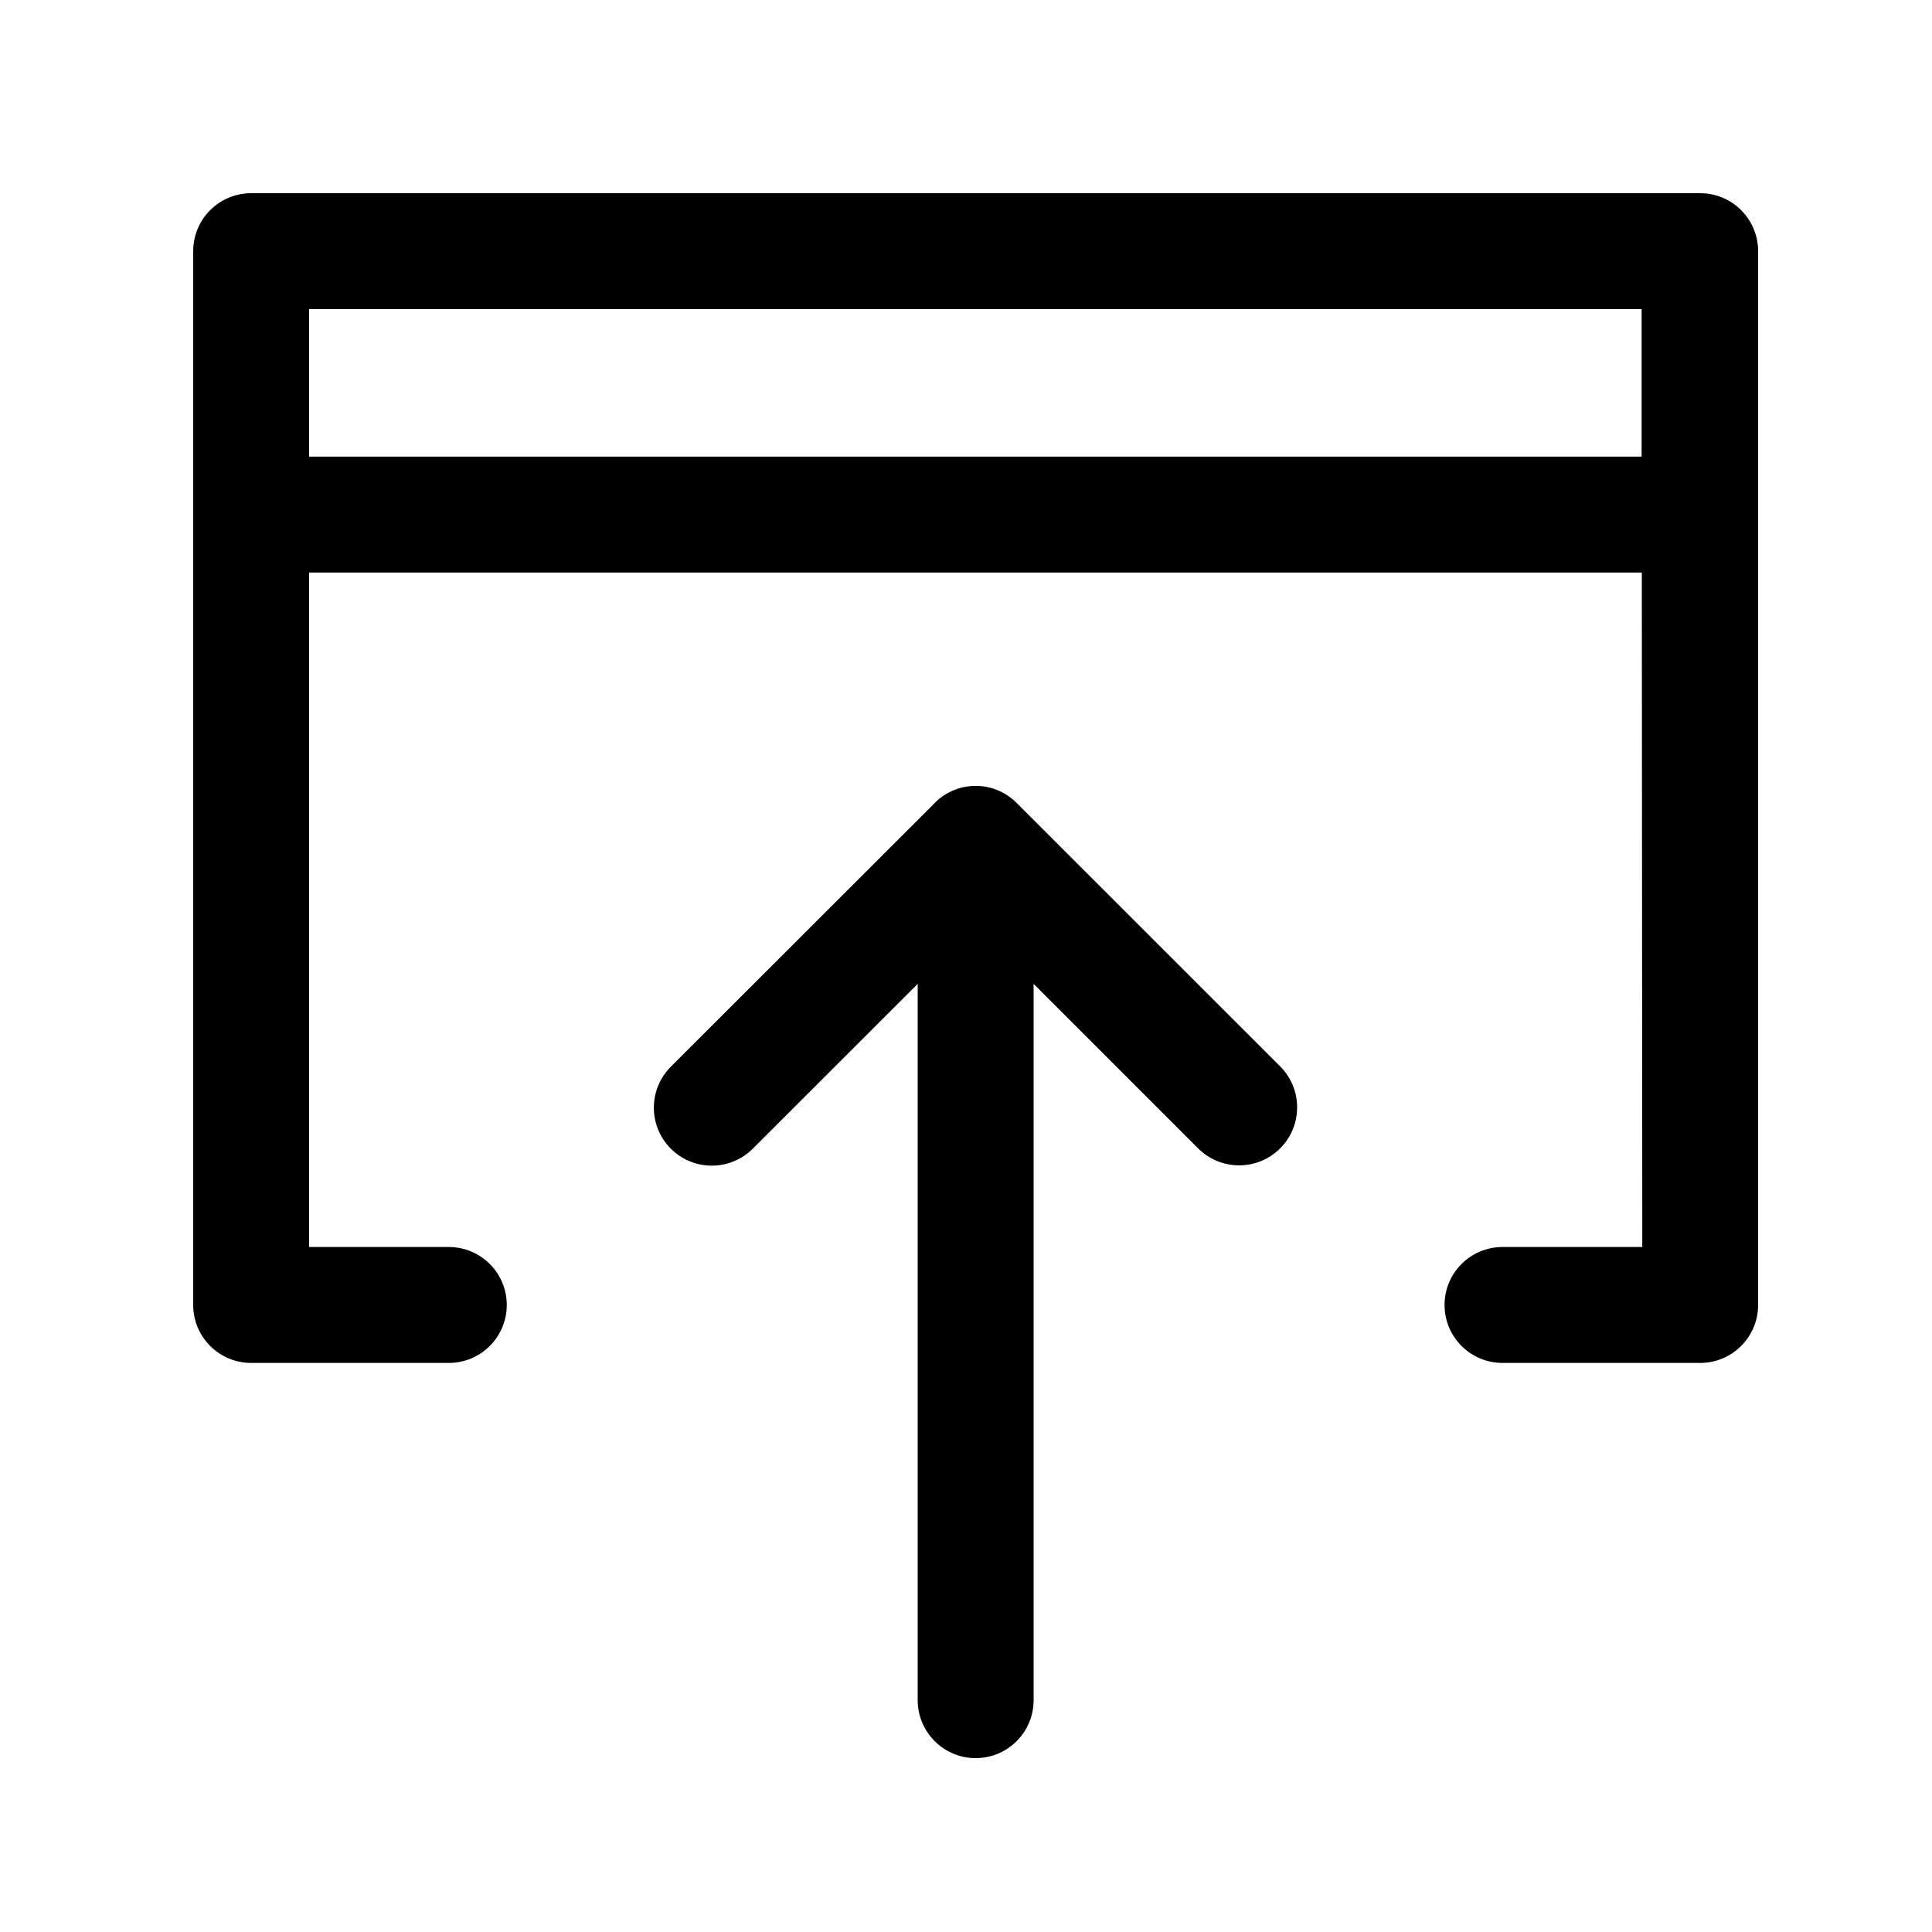
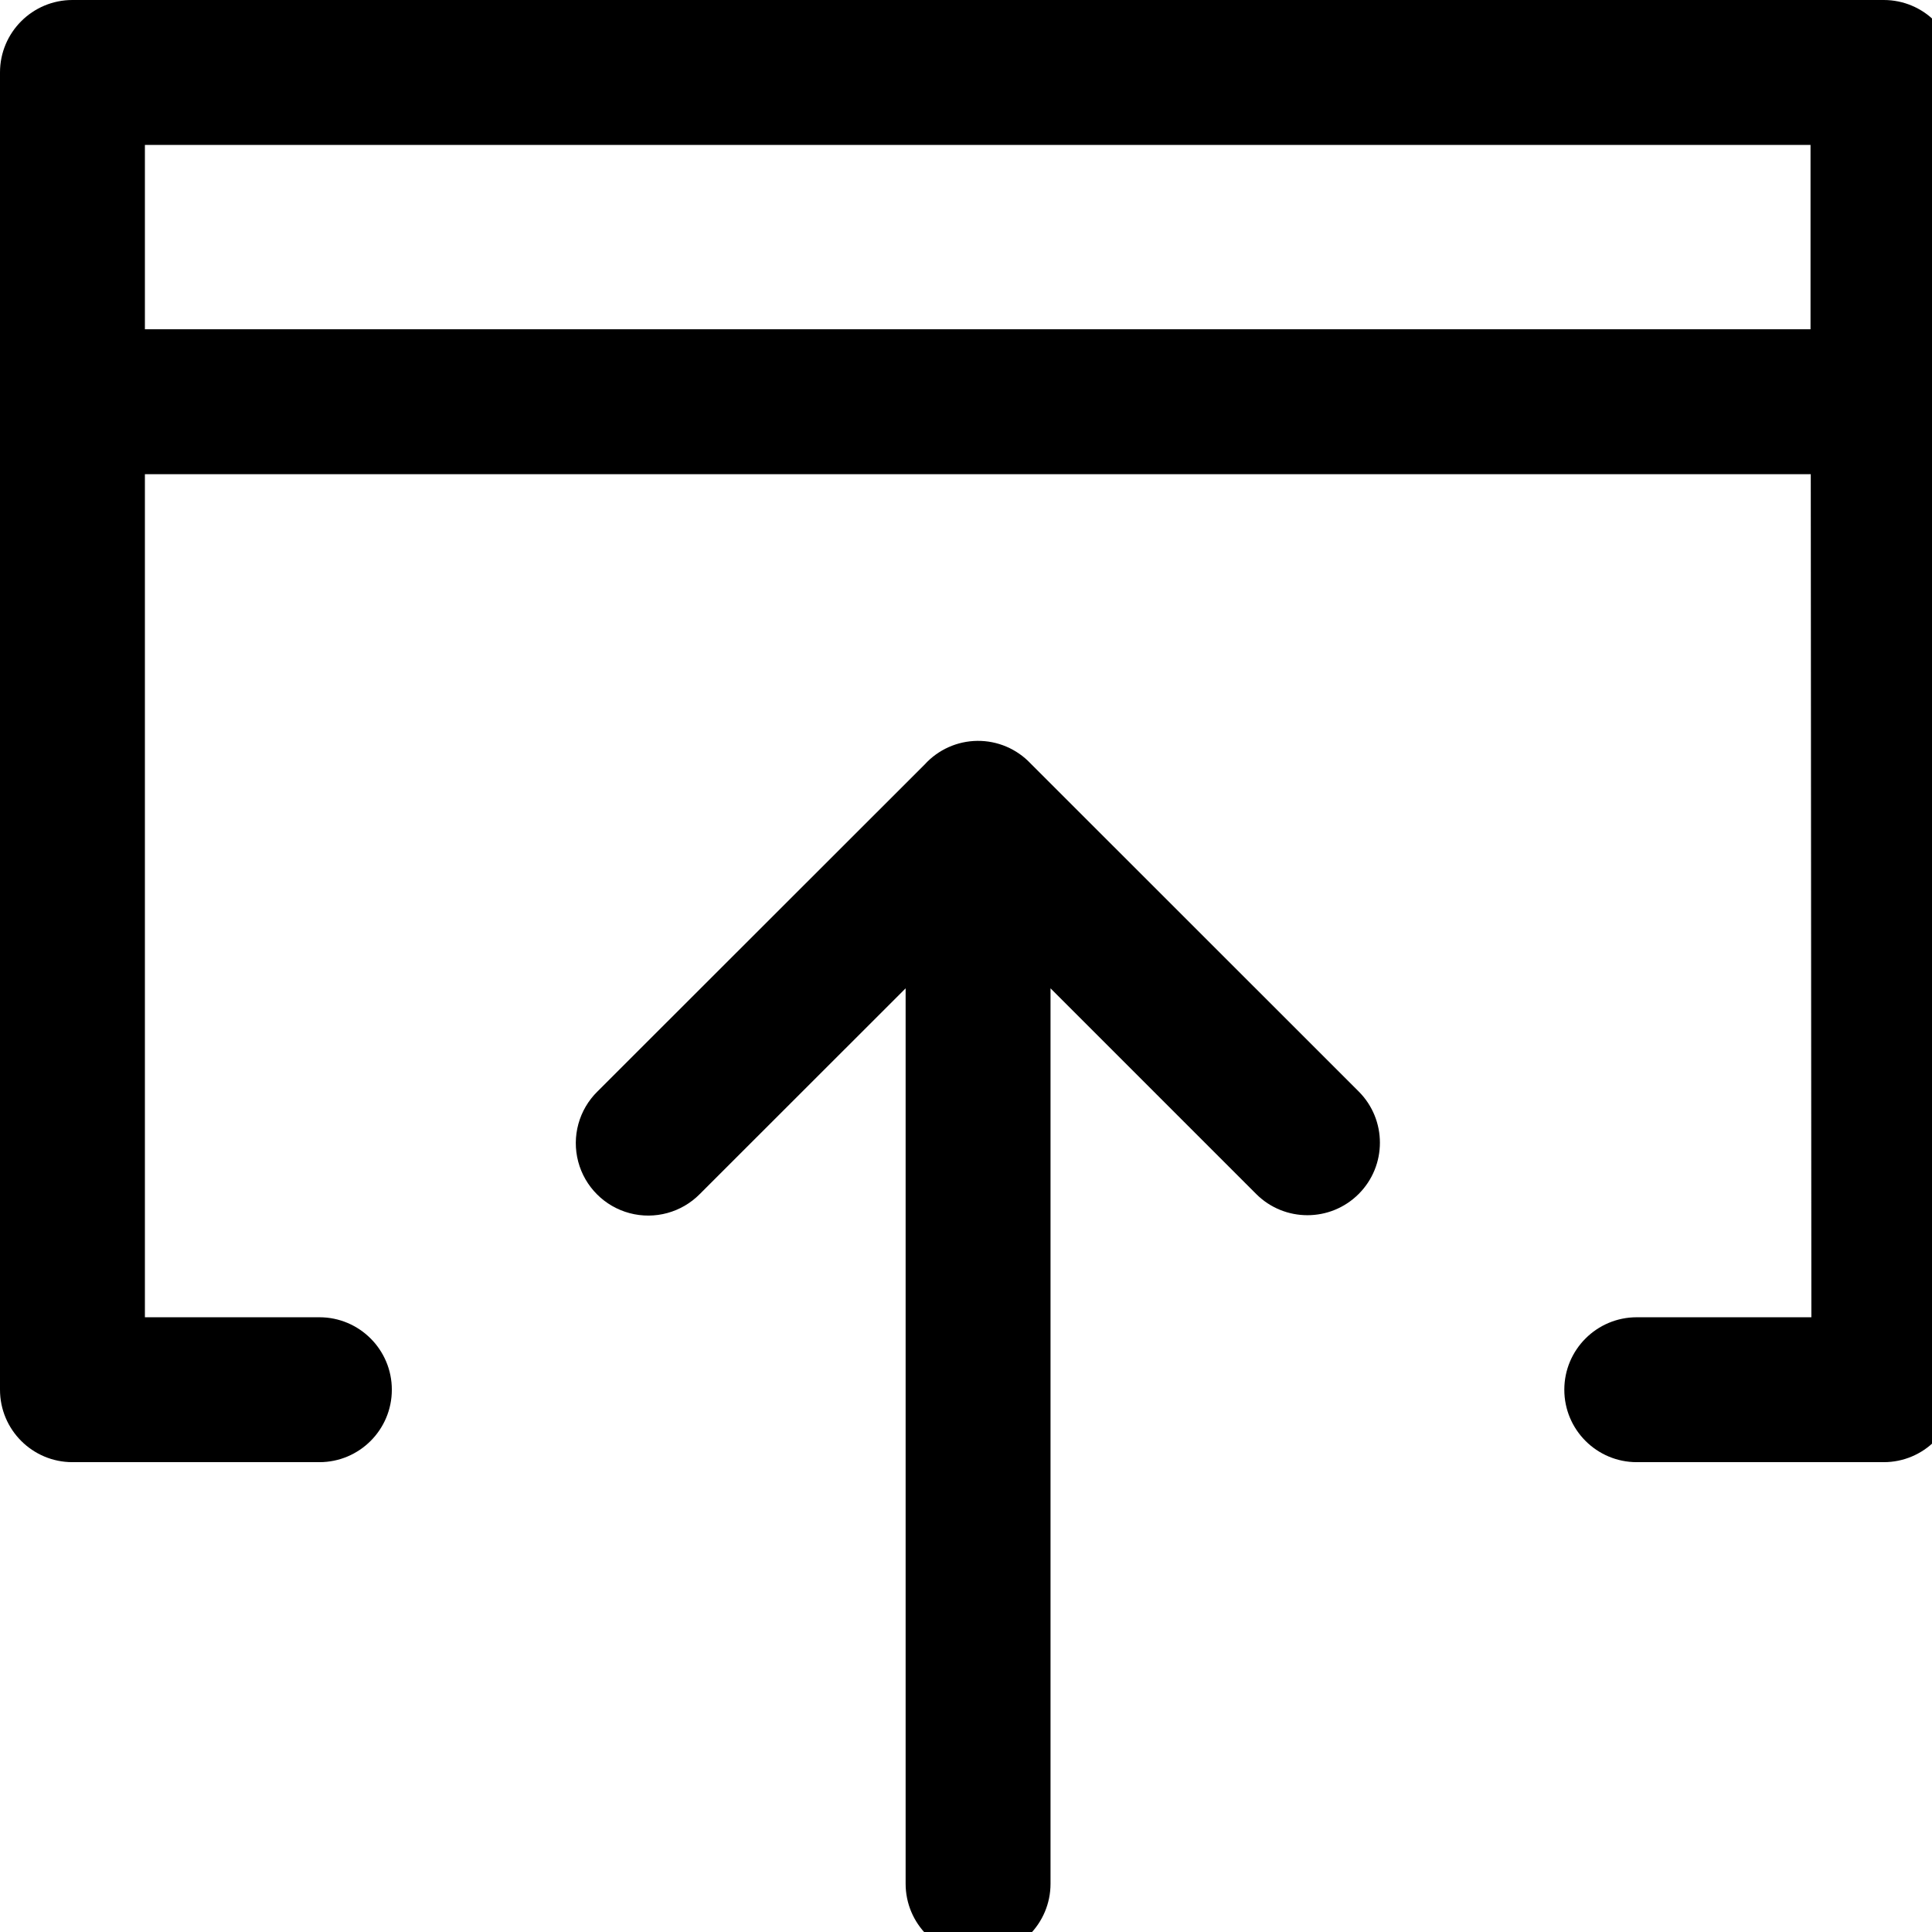
- <svg xmlns="http://www.w3.org/2000/svg" viewBox="0 0 20 20">
-   <path fill="#000" fill-rule="evenodd" d="M10.7 10.185V17.6a.6.6 0 0 1-1.2 0v-7.415l-1.704 1.703a.6.6 0 1 1-.848-.849l2.709-2.707a.598.598 0 0 1 .878-.009l2.717 2.716a.6.6 0 0 1-.849.849L10.7 10.185M3.2 5.927h13.796l.005 6.982h-1.447a.6.6 0 0 0 0 1.2H17.6a.6.6 0 0 0 .6-.6V2.6a.6.6 0 0 0-.6-.6h-15a.6.6 0 0 0-.6.6v2.702a.61.61 0 0 0 0 .05v8.157a.6.6 0 0 0 .6.6h2.046a.6.6 0 0 0 0-1.2H3.2V5.927m13.795-1.2H3.2V3.2h13.794v1.527" />
+ <svg xmlns="http://www.w3.org/2000/svg" viewBox="0 0 16 16">
+   <path fill="#000" fill-rule="evenodd" d="M8.7 8.185V15.6a.6.6 0 0 1-1.2 0V8.185L5.796 9.888a.6.6 0 1 1-.848-.849l2.709-2.707a.598.598 0 0 1 .878-.009l2.717 2.716a.6.6 0 0 1-.849.849L8.7 8.185M1.2 3.927h13.796l.005 6.982h-1.446a.6.6 0 0 0 0 1.2H15.6a.6.6 0 0 0 .6-.6V.6a.6.6 0 0 0-.6-.6H.6a.6.6 0 0 0-.6.6v2.702a.61.61 0 0 0 0 .05v8.157a.6.6 0 0 0 .6.6h2.045a.6.6 0 0 0 0-1.2H1.2V3.927m13.795-1.2H1.2V1.2h13.794v1.527" />
</svg>
